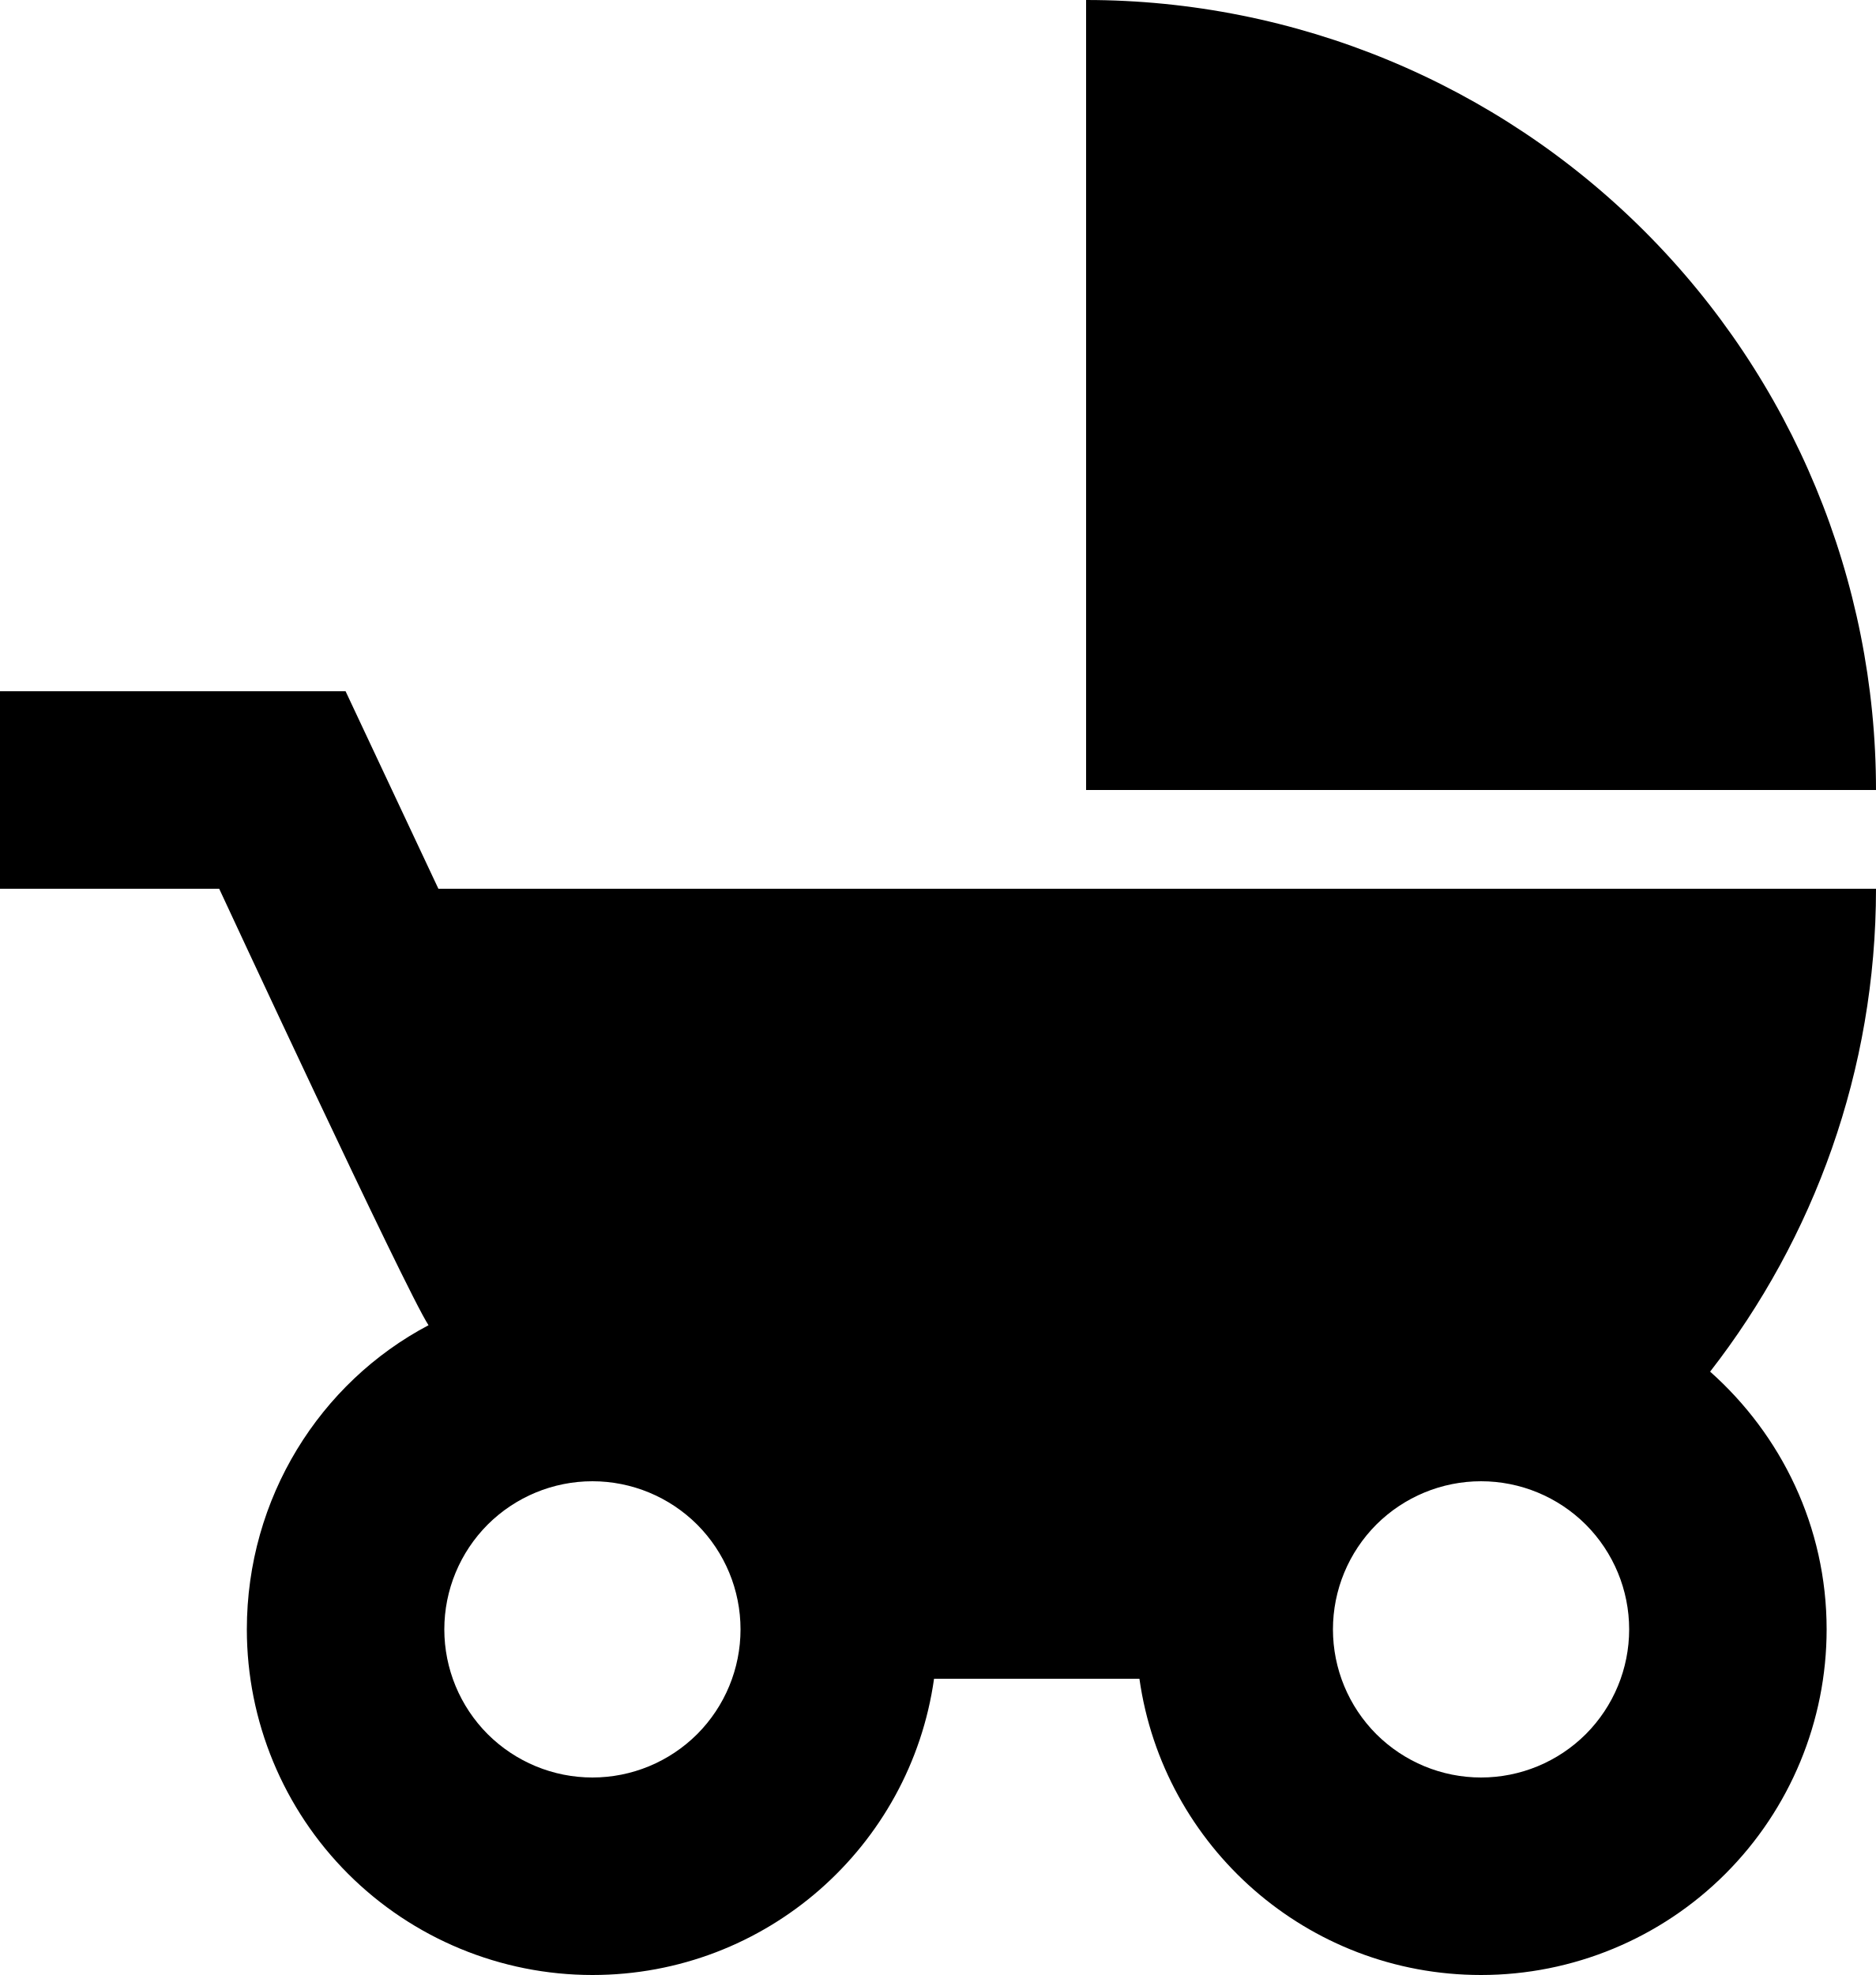
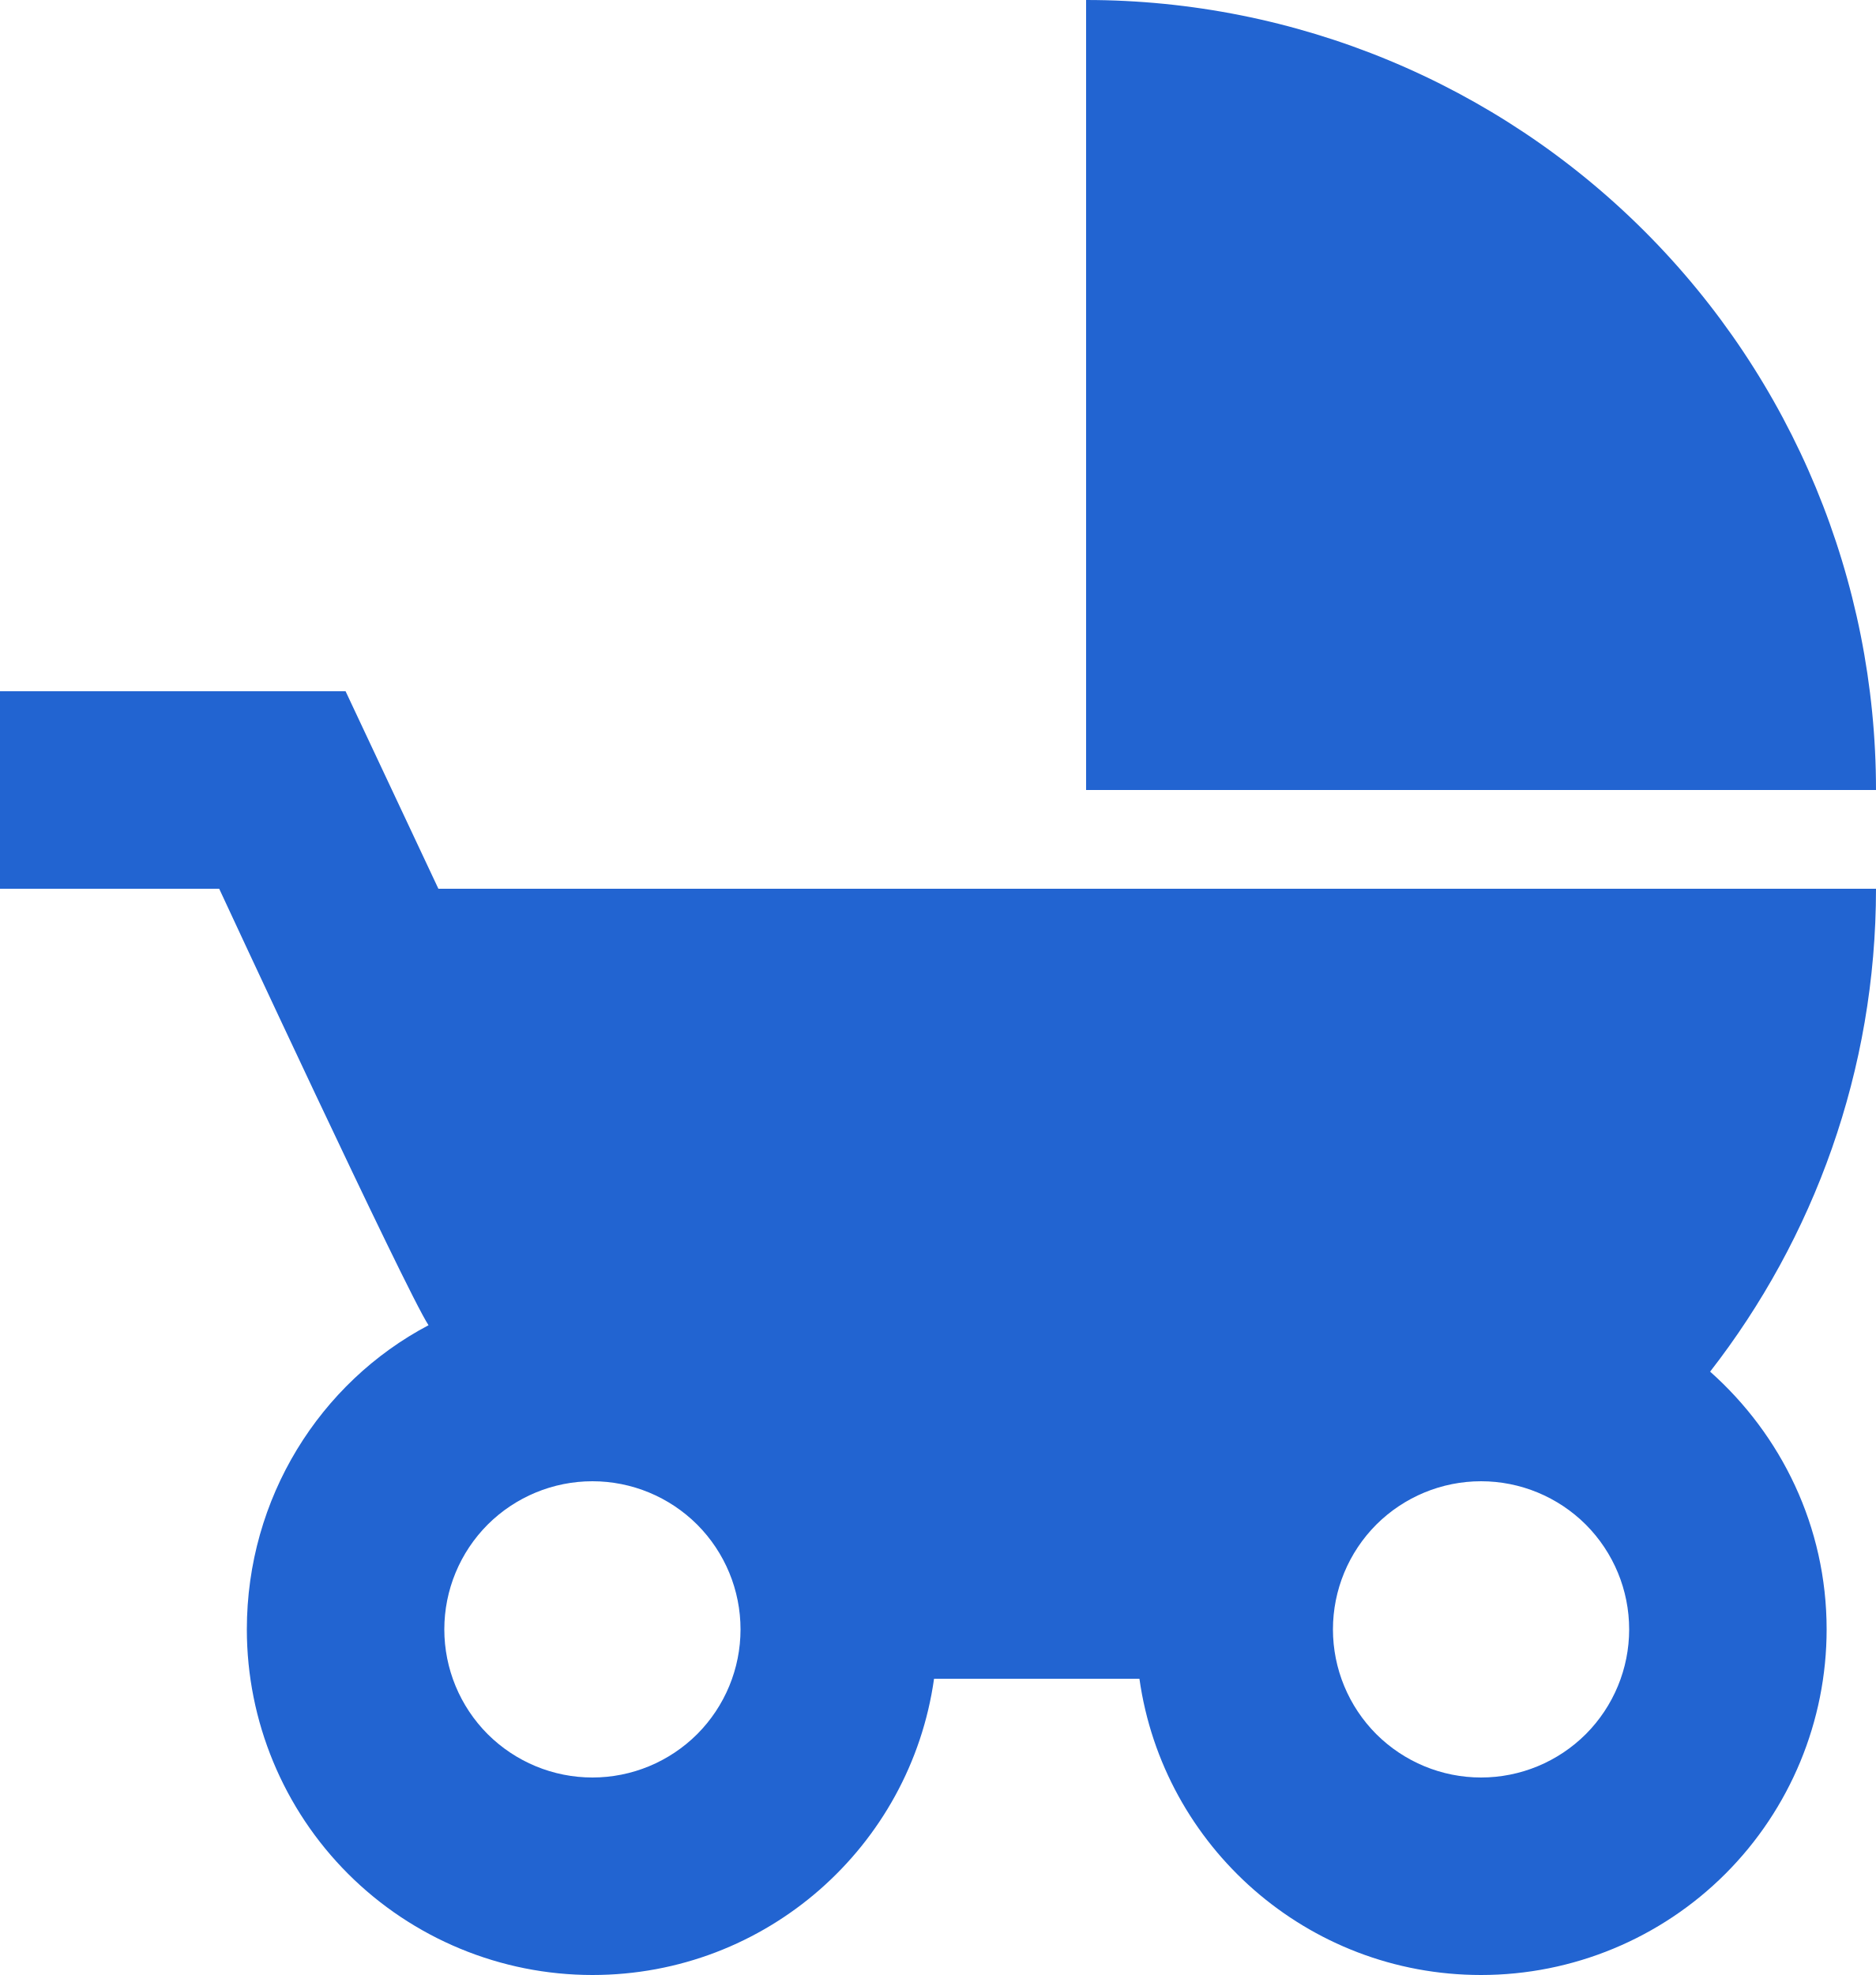
<svg xmlns="http://www.w3.org/2000/svg" width="19" height="20" viewBox="0 0 19 20" fill="none">
-   <path d="M11 0V8H19C19 5.878 18.157 3.843 16.657 2.343C15.157 0.843 13.122 0 11 0ZM17.32 13.89C18.37 12.54 19 10.84 19 9H4.44L3.5 7H0V9H2.22C2.22 9 4.11 13.07 4.34 13.42C3.24 14 2.5 15.17 2.5 16.5C2.5 17.428 2.869 18.319 3.525 18.975C4.181 19.631 5.072 20 6 20C7.76 20 9.22 18.7 9.46 17H11.54C11.78 18.7 13.24 20 15 20C15.928 20 16.819 19.631 17.475 18.975C18.131 18.319 18.5 17.428 18.5 16.5C18.5 15.46 18.04 14.53 17.32 13.89ZM6 18C5.602 18 5.221 17.842 4.939 17.561C4.658 17.279 4.5 16.898 4.5 16.5C4.5 16.102 4.658 15.721 4.939 15.439C5.221 15.158 5.602 15 6 15C6.398 15 6.779 15.158 7.061 15.439C7.342 15.721 7.5 16.102 7.5 16.5C7.5 16.898 7.342 17.279 7.061 17.561C6.779 17.842 6.398 18 6 18ZM15 18C14.602 18 14.221 17.842 13.939 17.561C13.658 17.279 13.5 16.898 13.5 16.5C13.5 16.102 13.658 15.721 13.939 15.439C14.221 15.158 14.602 15 15 15C15.398 15 15.779 15.158 16.061 15.439C16.342 15.721 16.5 16.102 16.5 16.5C16.5 16.898 16.342 17.279 16.061 17.561C15.779 17.842 15.398 18 15 18Z" fill="currentColor" />
+   <path d="M11 0V8H19C19 5.878 18.157 3.843 16.657 2.343C15.157 0.843 13.122 0 11 0ZM17.32 13.89C18.37 12.54 19 10.84 19 9H4.44L3.5 7H0V9H2.22C2.22 9 4.11 13.07 4.34 13.42C3.24 14 2.5 15.17 2.5 16.5C2.5 17.428 2.869 18.319 3.525 18.975C4.181 19.631 5.072 20 6 20C7.76 20 9.22 18.7 9.46 17H11.54C11.78 18.7 13.24 20 15 20C15.928 20 16.819 19.631 17.475 18.975C18.131 18.319 18.5 17.428 18.5 16.5C18.5 15.46 18.04 14.53 17.32 13.89ZM6 18C5.602 18 5.221 17.842 4.939 17.561C4.658 17.279 4.5 16.898 4.5 16.5C4.5 16.102 4.658 15.721 4.939 15.439C5.221 15.158 5.602 15 6 15C6.398 15 6.779 15.158 7.061 15.439C7.342 15.721 7.5 16.102 7.5 16.5C7.5 16.898 7.342 17.279 7.061 17.561C6.779 17.842 6.398 18 6 18ZM15 18C14.602 18 14.221 17.842 13.939 17.561C13.658 17.279 13.5 16.898 13.5 16.5C13.5 16.102 13.658 15.721 13.939 15.439C14.221 15.158 14.602 15 15 15C15.398 15 15.779 15.158 16.061 15.439C16.342 15.721 16.5 16.102 16.5 16.5C16.5 16.898 16.342 17.279 16.061 17.561C15.779 17.842 15.398 18 15 18Z" fill="#2264D1" />
</svg>
